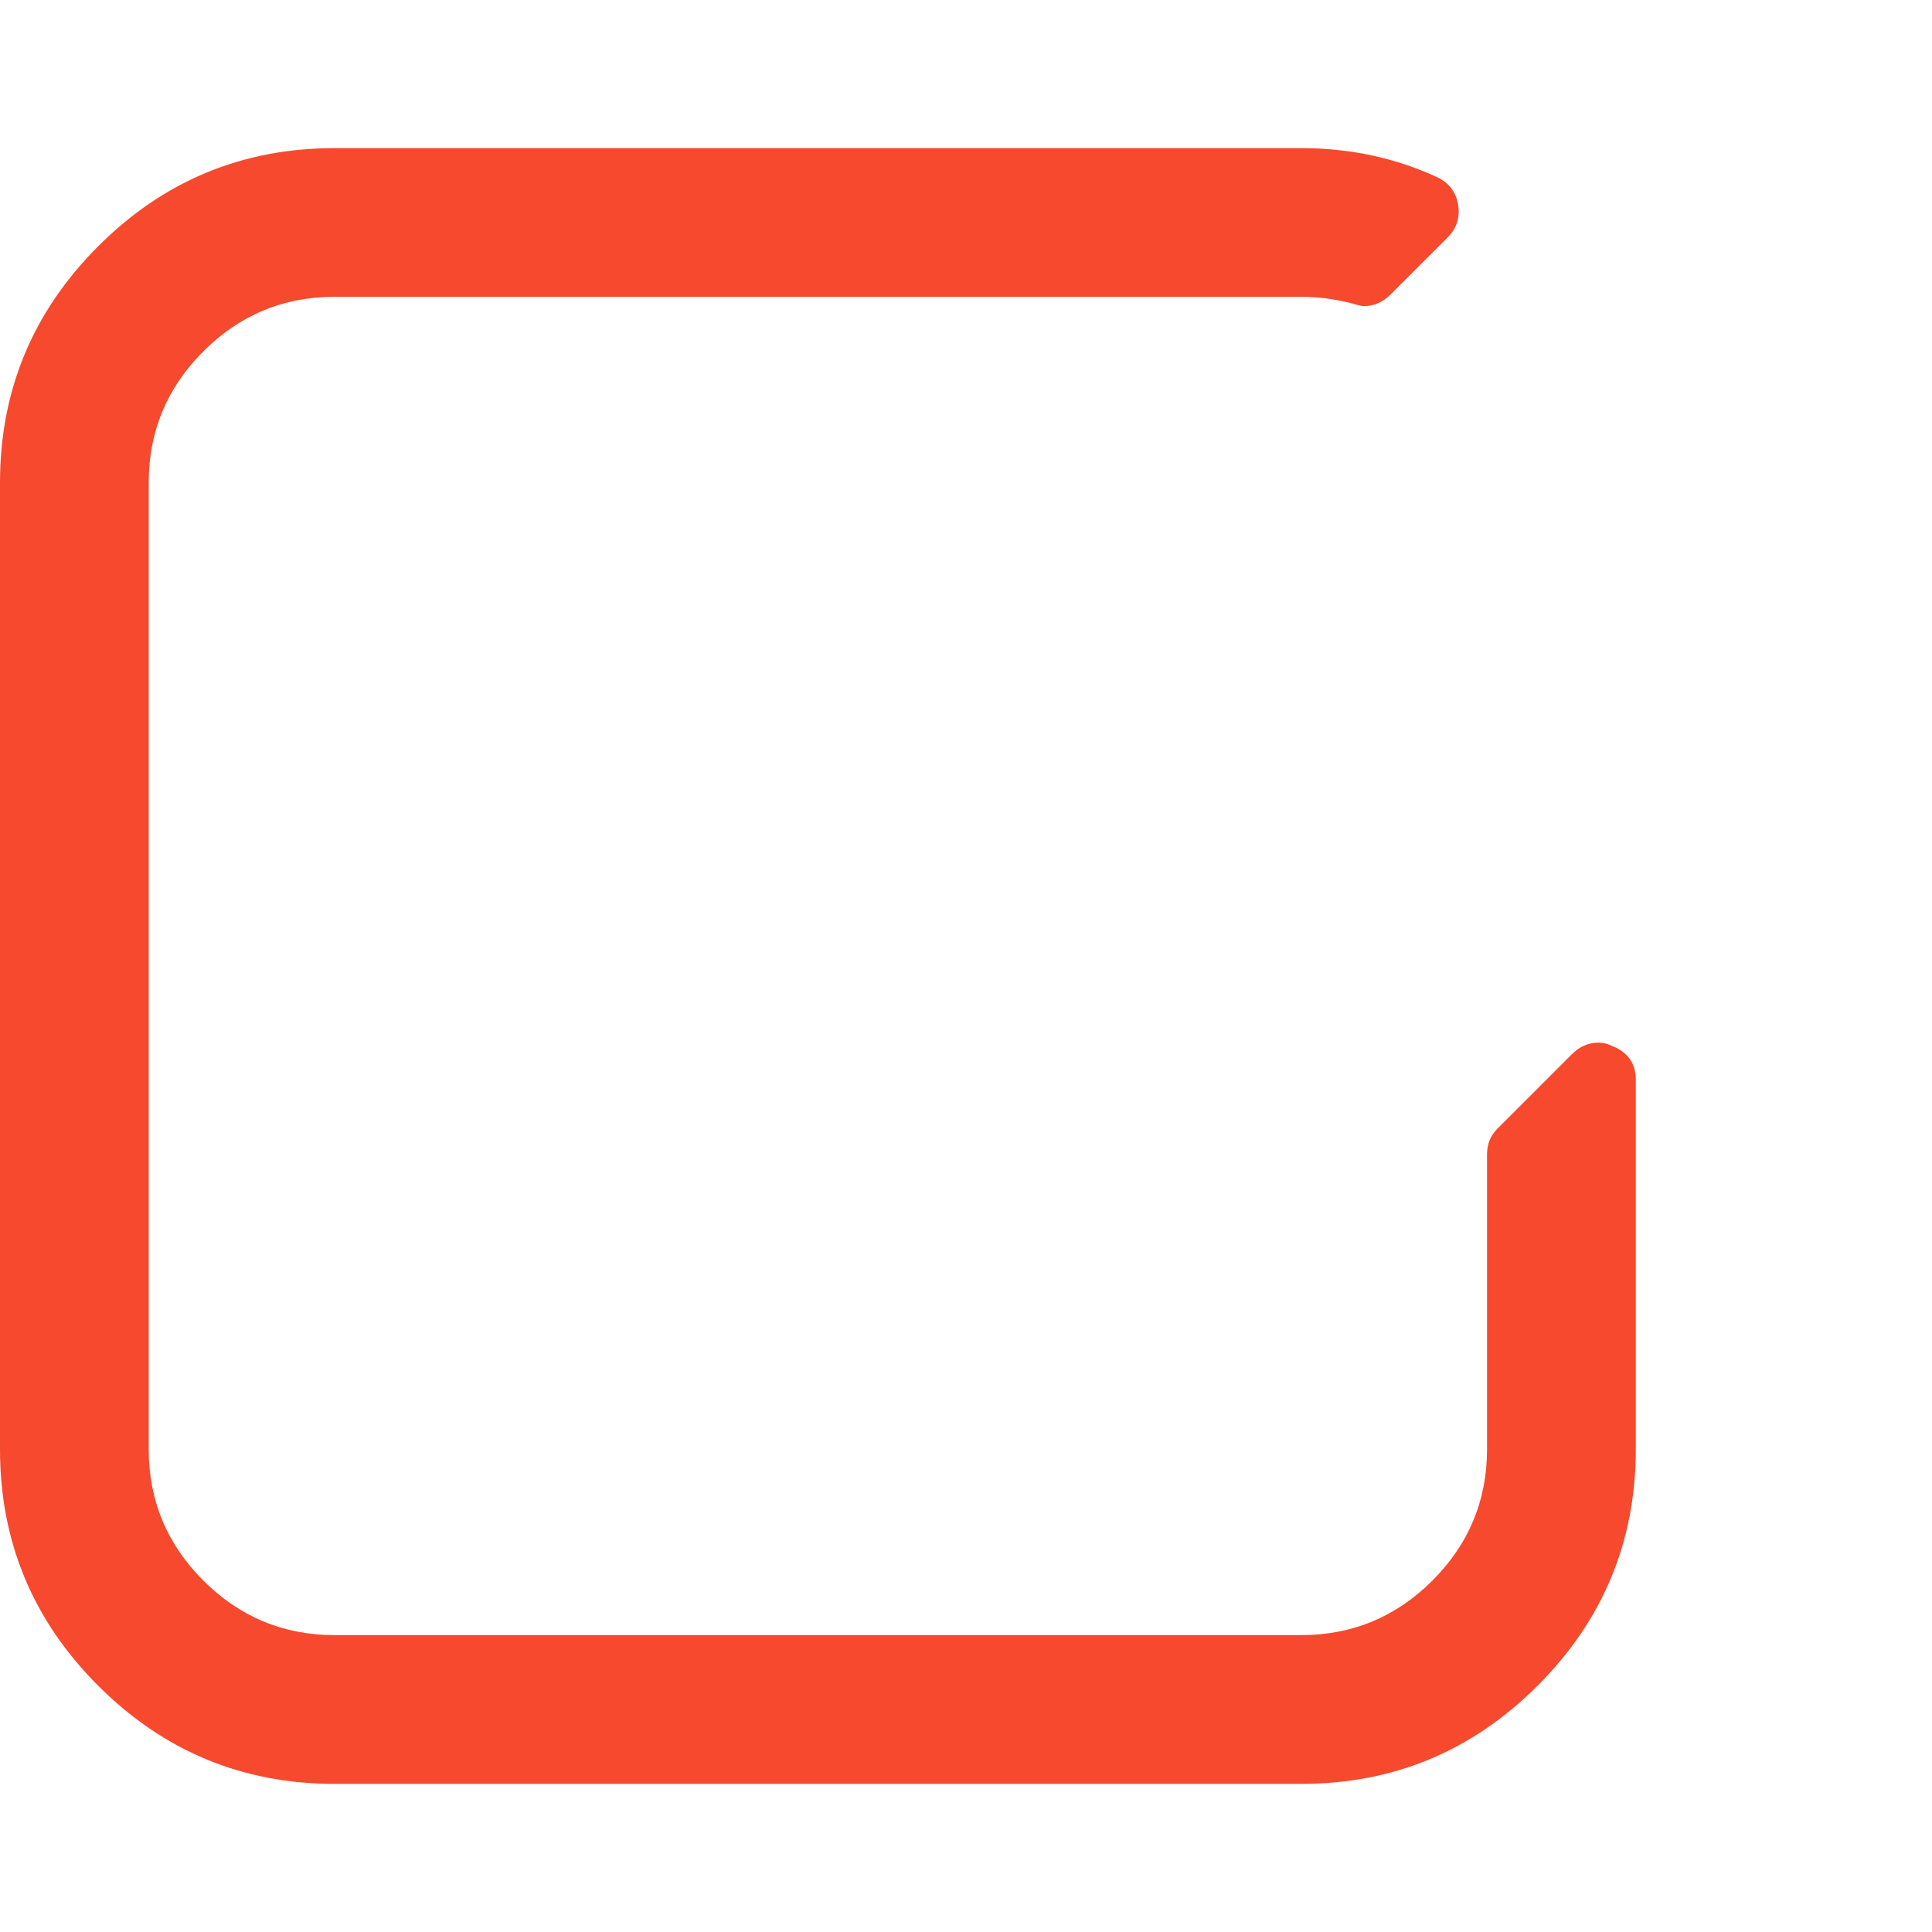
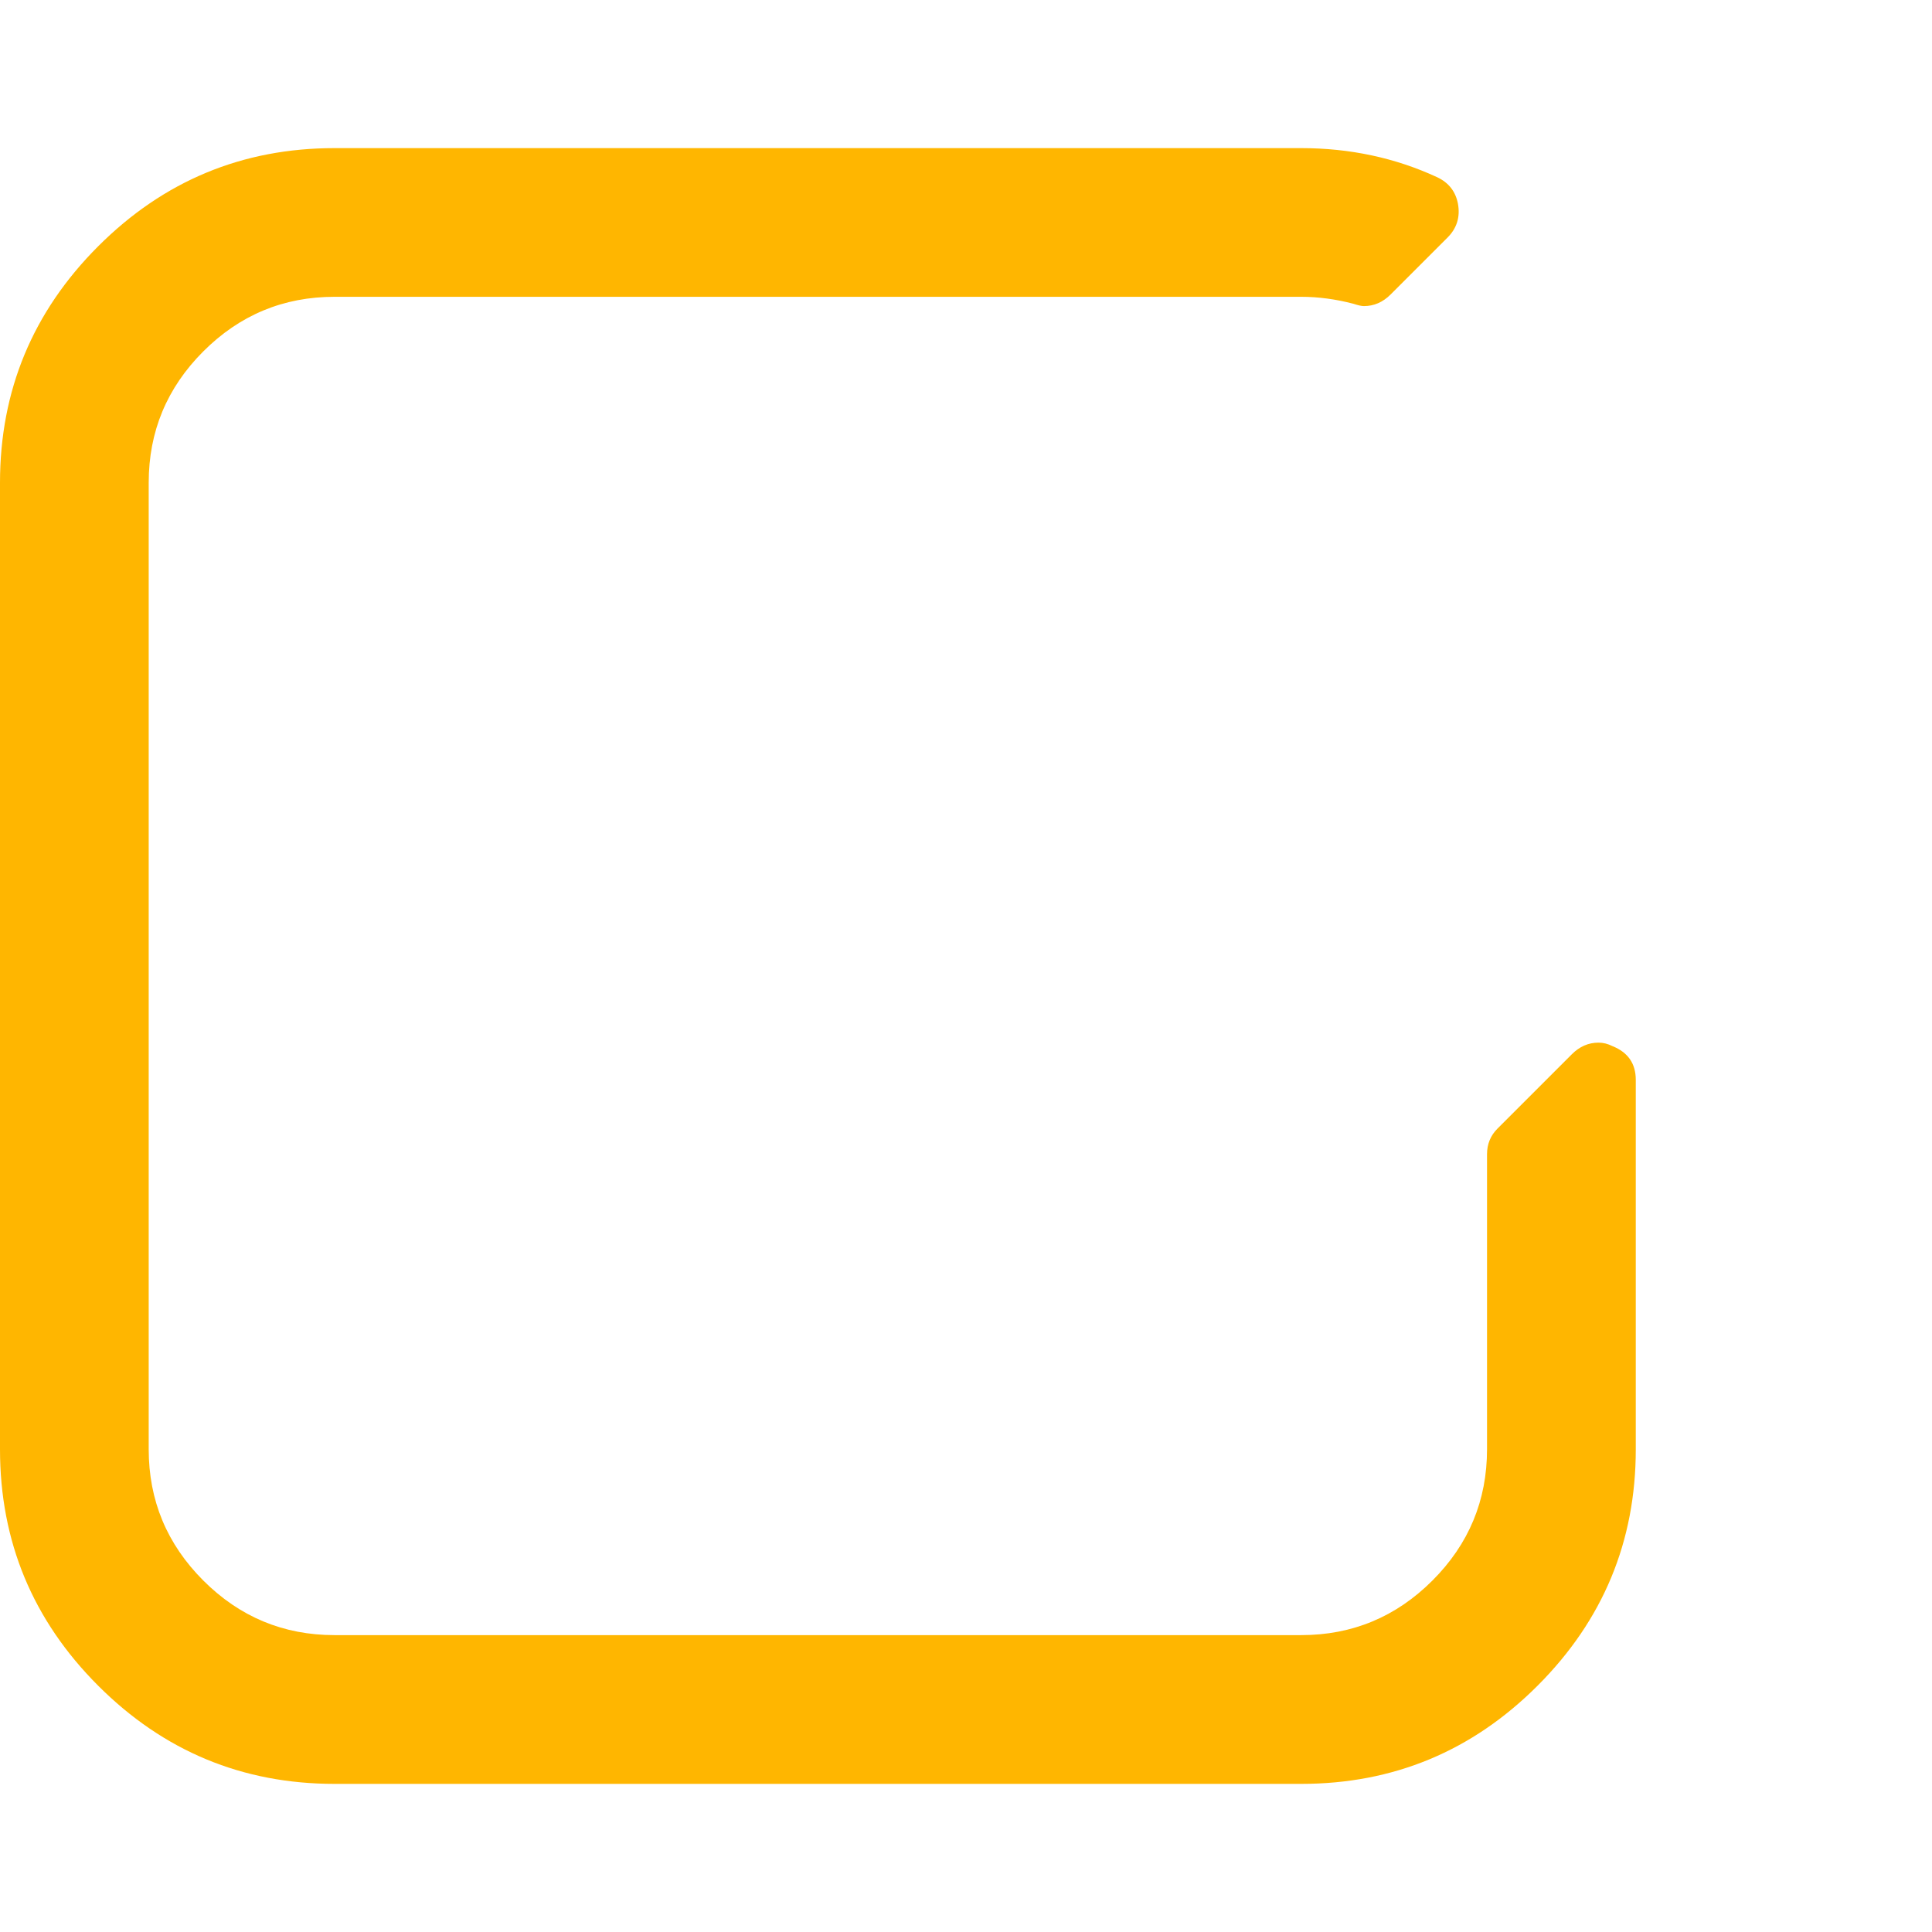
<svg xmlns="http://www.w3.org/2000/svg" version="1.1" id="Capa_1" x="0px" y="0px" width="474.8px" height="474.801px" viewBox="0 0 474.8 474.801" style="enable-background:new 0 0 474.8 474.801;" xml:space="preserve">
  <g>
    <g>
-       <path fill="#f6492d" d="M396.283,257.097c-1.14-0.575-2.282-0.862-3.433-0.862c-2.478,0-4.661,0.951-6.563,2.857l-18.274,18.271    c-1.708,1.715-2.566,3.806-2.566,6.283v72.513c0,12.565-4.463,23.314-13.415,32.264c-8.945,8.945-19.701,13.418-32.264,13.418    H82.226c-12.564,0-23.319-4.473-32.264-13.418c-8.947-8.949-13.418-19.698-13.418-32.264V118.622    c0-12.562,4.471-23.316,13.418-32.264c8.945-8.946,19.7-13.418,32.264-13.418H319.77c4.188,0,8.47,0.571,12.847,1.714    c1.143,0.378,1.999,0.571,2.563,0.571c2.478,0,4.668-0.949,6.57-2.852l13.99-13.99c2.282-2.281,3.142-5.043,2.566-8.276    c-0.571-3.046-2.286-5.236-5.141-6.567c-10.272-4.752-21.412-7.139-33.403-7.139H82.226c-22.65,0-42.018,8.042-58.102,24.126    C8.042,76.613,0,95.978,0,118.629v237.543c0,22.647,8.042,42.014,24.125,58.098c16.084,16.088,35.452,24.13,58.102,24.13h237.541    c22.647,0,42.017-8.042,58.101-24.13c16.085-16.084,24.134-35.45,24.134-58.098v-90.797    C402.001,261.381,400.088,258.623,396.283,257.097z" />
+       <path fill="#ffb600" d="M396.283,257.097c-1.14-0.575-2.282-0.862-3.433-0.862c-2.478,0-4.661,0.951-6.563,2.857l-18.274,18.271    c-1.708,1.715-2.566,3.806-2.566,6.283v72.513c0,12.565-4.463,23.314-13.415,32.264c-8.945,8.945-19.701,13.418-32.264,13.418    H82.226c-12.564,0-23.319-4.473-32.264-13.418c-8.947-8.949-13.418-19.698-13.418-32.264V118.622    c0-12.562,4.471-23.316,13.418-32.264c8.945-8.946,19.7-13.418,32.264-13.418H319.77c4.188,0,8.47,0.571,12.847,1.714    c1.143,0.378,1.999,0.571,2.563,0.571c2.478,0,4.668-0.949,6.57-2.852l13.99-13.99c2.282-2.281,3.142-5.043,2.566-8.276    c-0.571-3.046-2.286-5.236-5.141-6.567c-10.272-4.752-21.412-7.139-33.403-7.139H82.226c-22.65,0-42.018,8.042-58.102,24.126    C8.042,76.613,0,95.978,0,118.629v237.543c0,22.647,8.042,42.014,24.125,58.098c16.084,16.088,35.452,24.13,58.102,24.13h237.541    c22.647,0,42.017-8.042,58.101-24.13c16.085-16.084,24.134-35.45,24.134-58.098v-90.797    C402.001,261.381,400.088,258.623,396.283,257.097z" />
    </g>
  </g>
  <g>
</g>
  <g>
</g>
  <g>
</g>
  <g>
</g>
  <g>
</g>
  <g>
</g>
  <g>
</g>
  <g>
</g>
  <g>
</g>
  <g>
</g>
  <g>
</g>
  <g>
</g>
  <g>
</g>
  <g>
</g>
  <g>
</g>
</svg>
